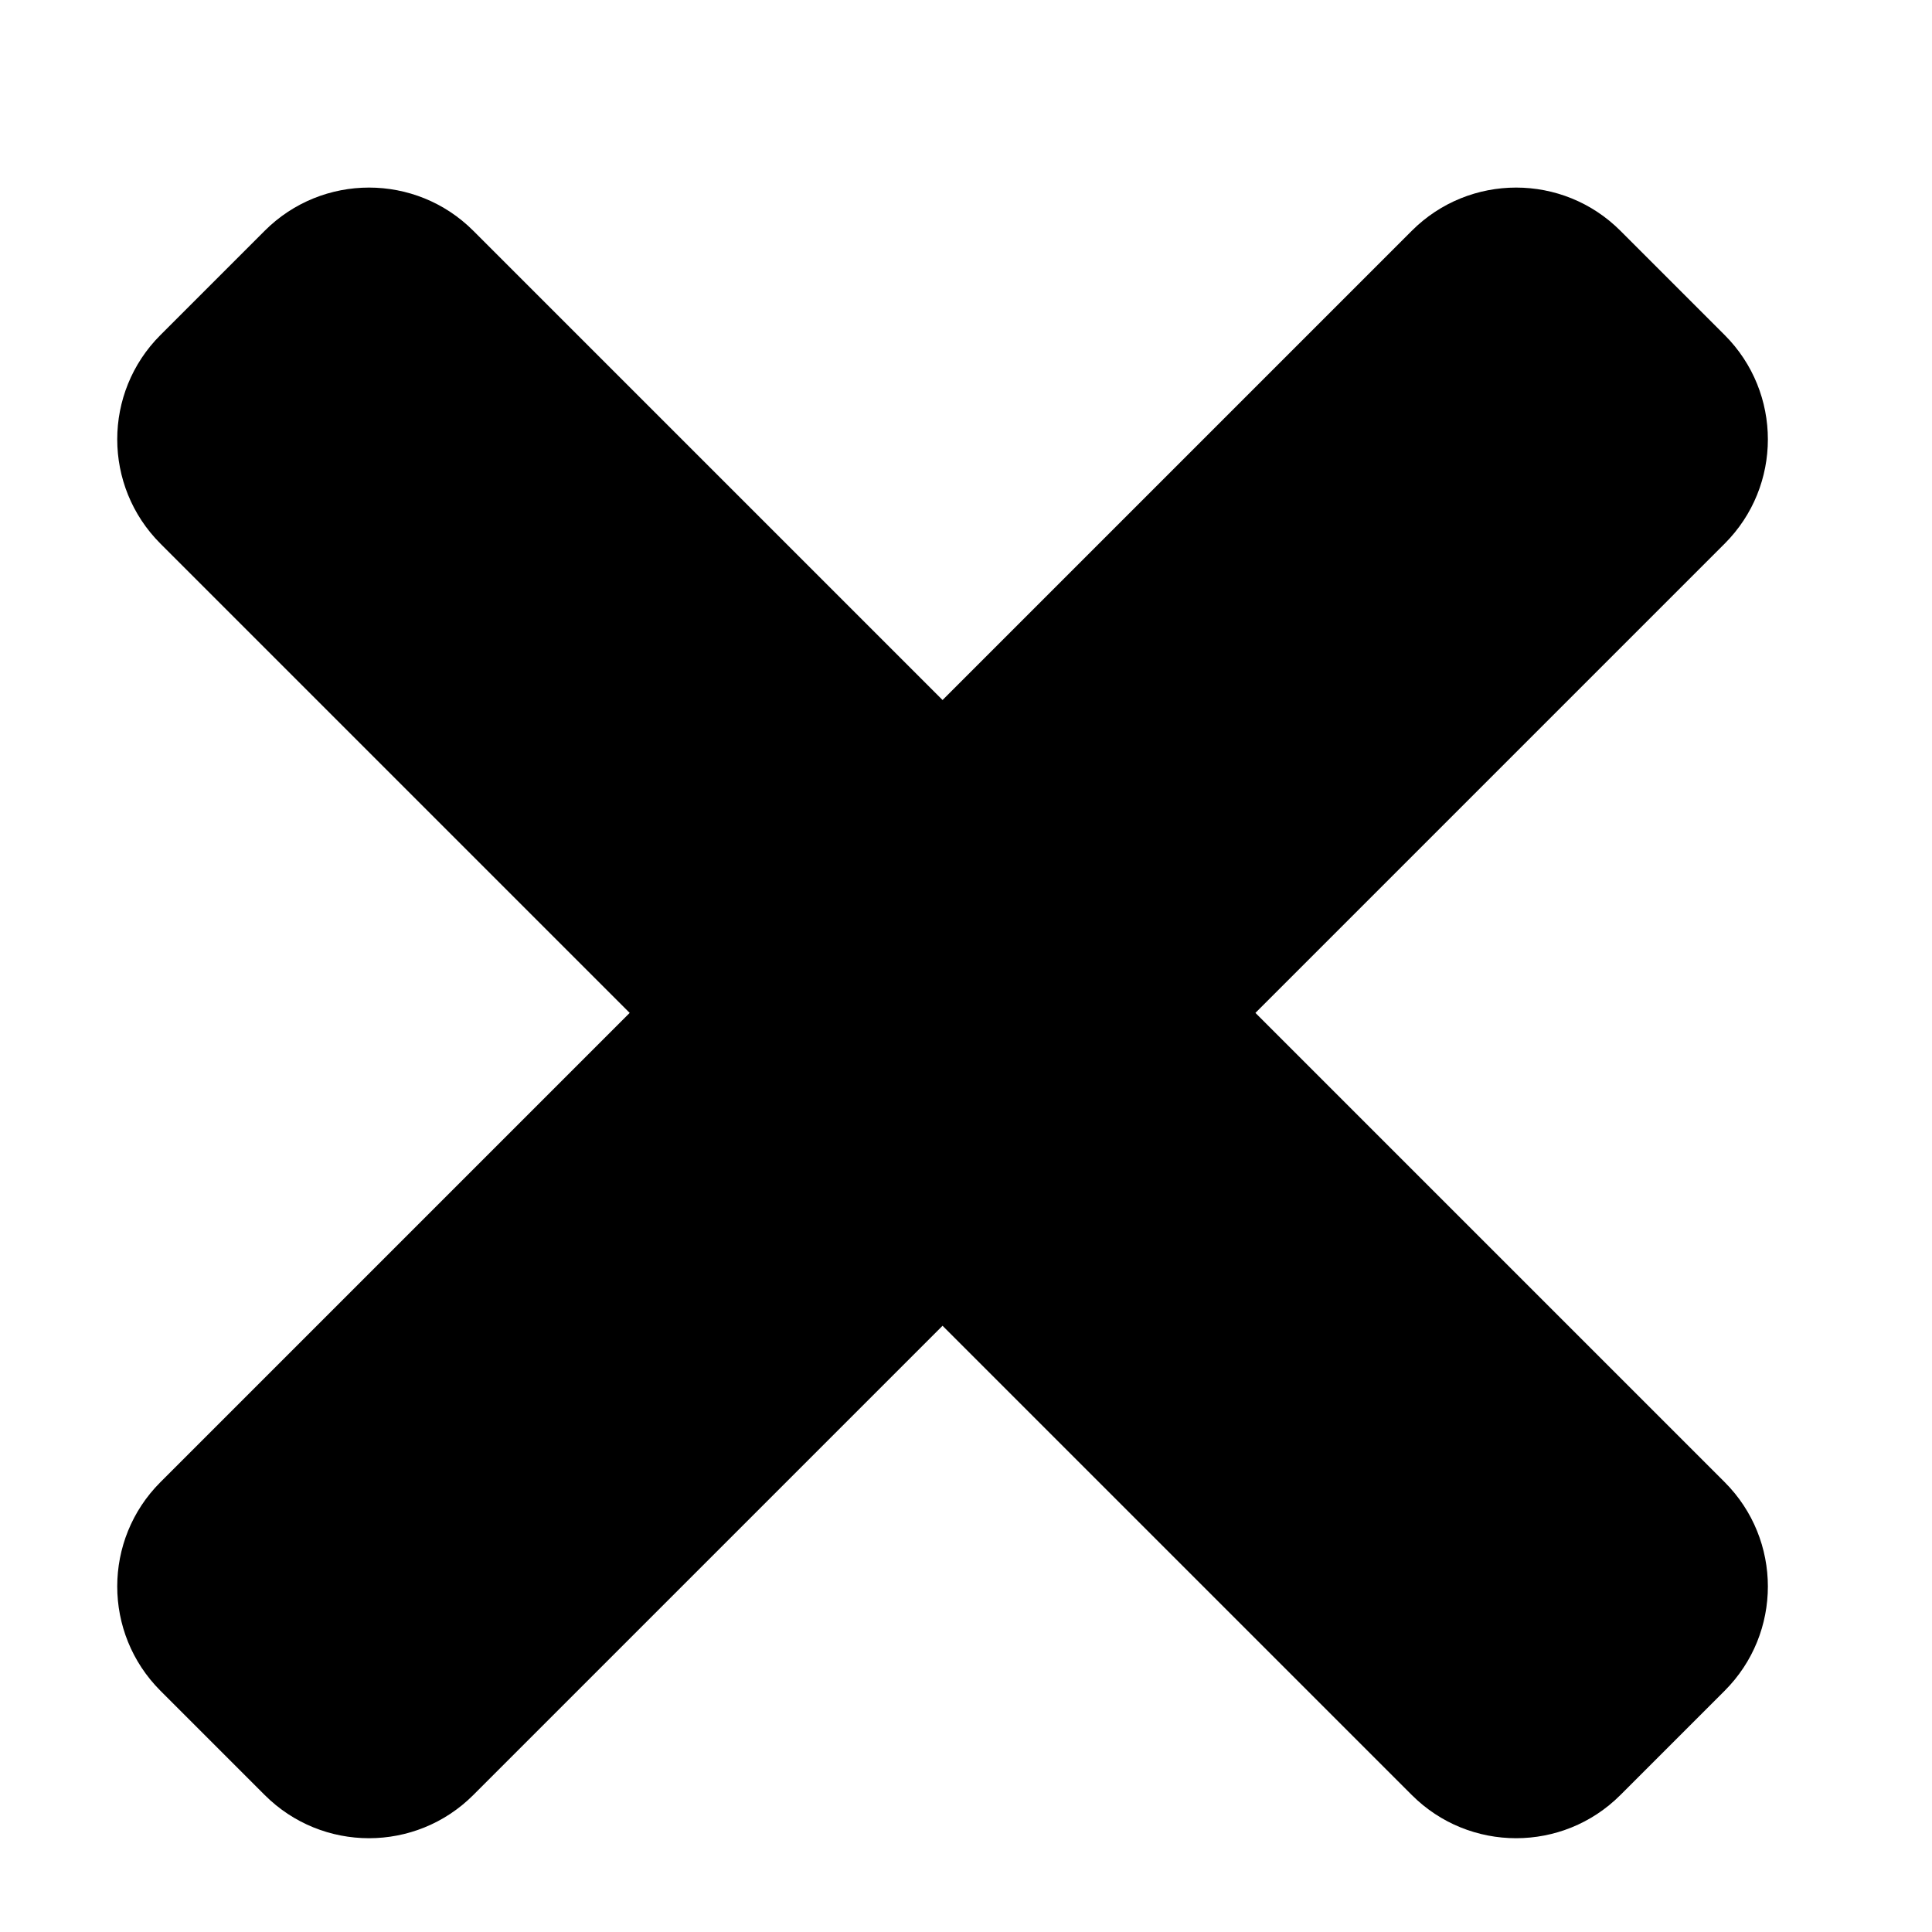
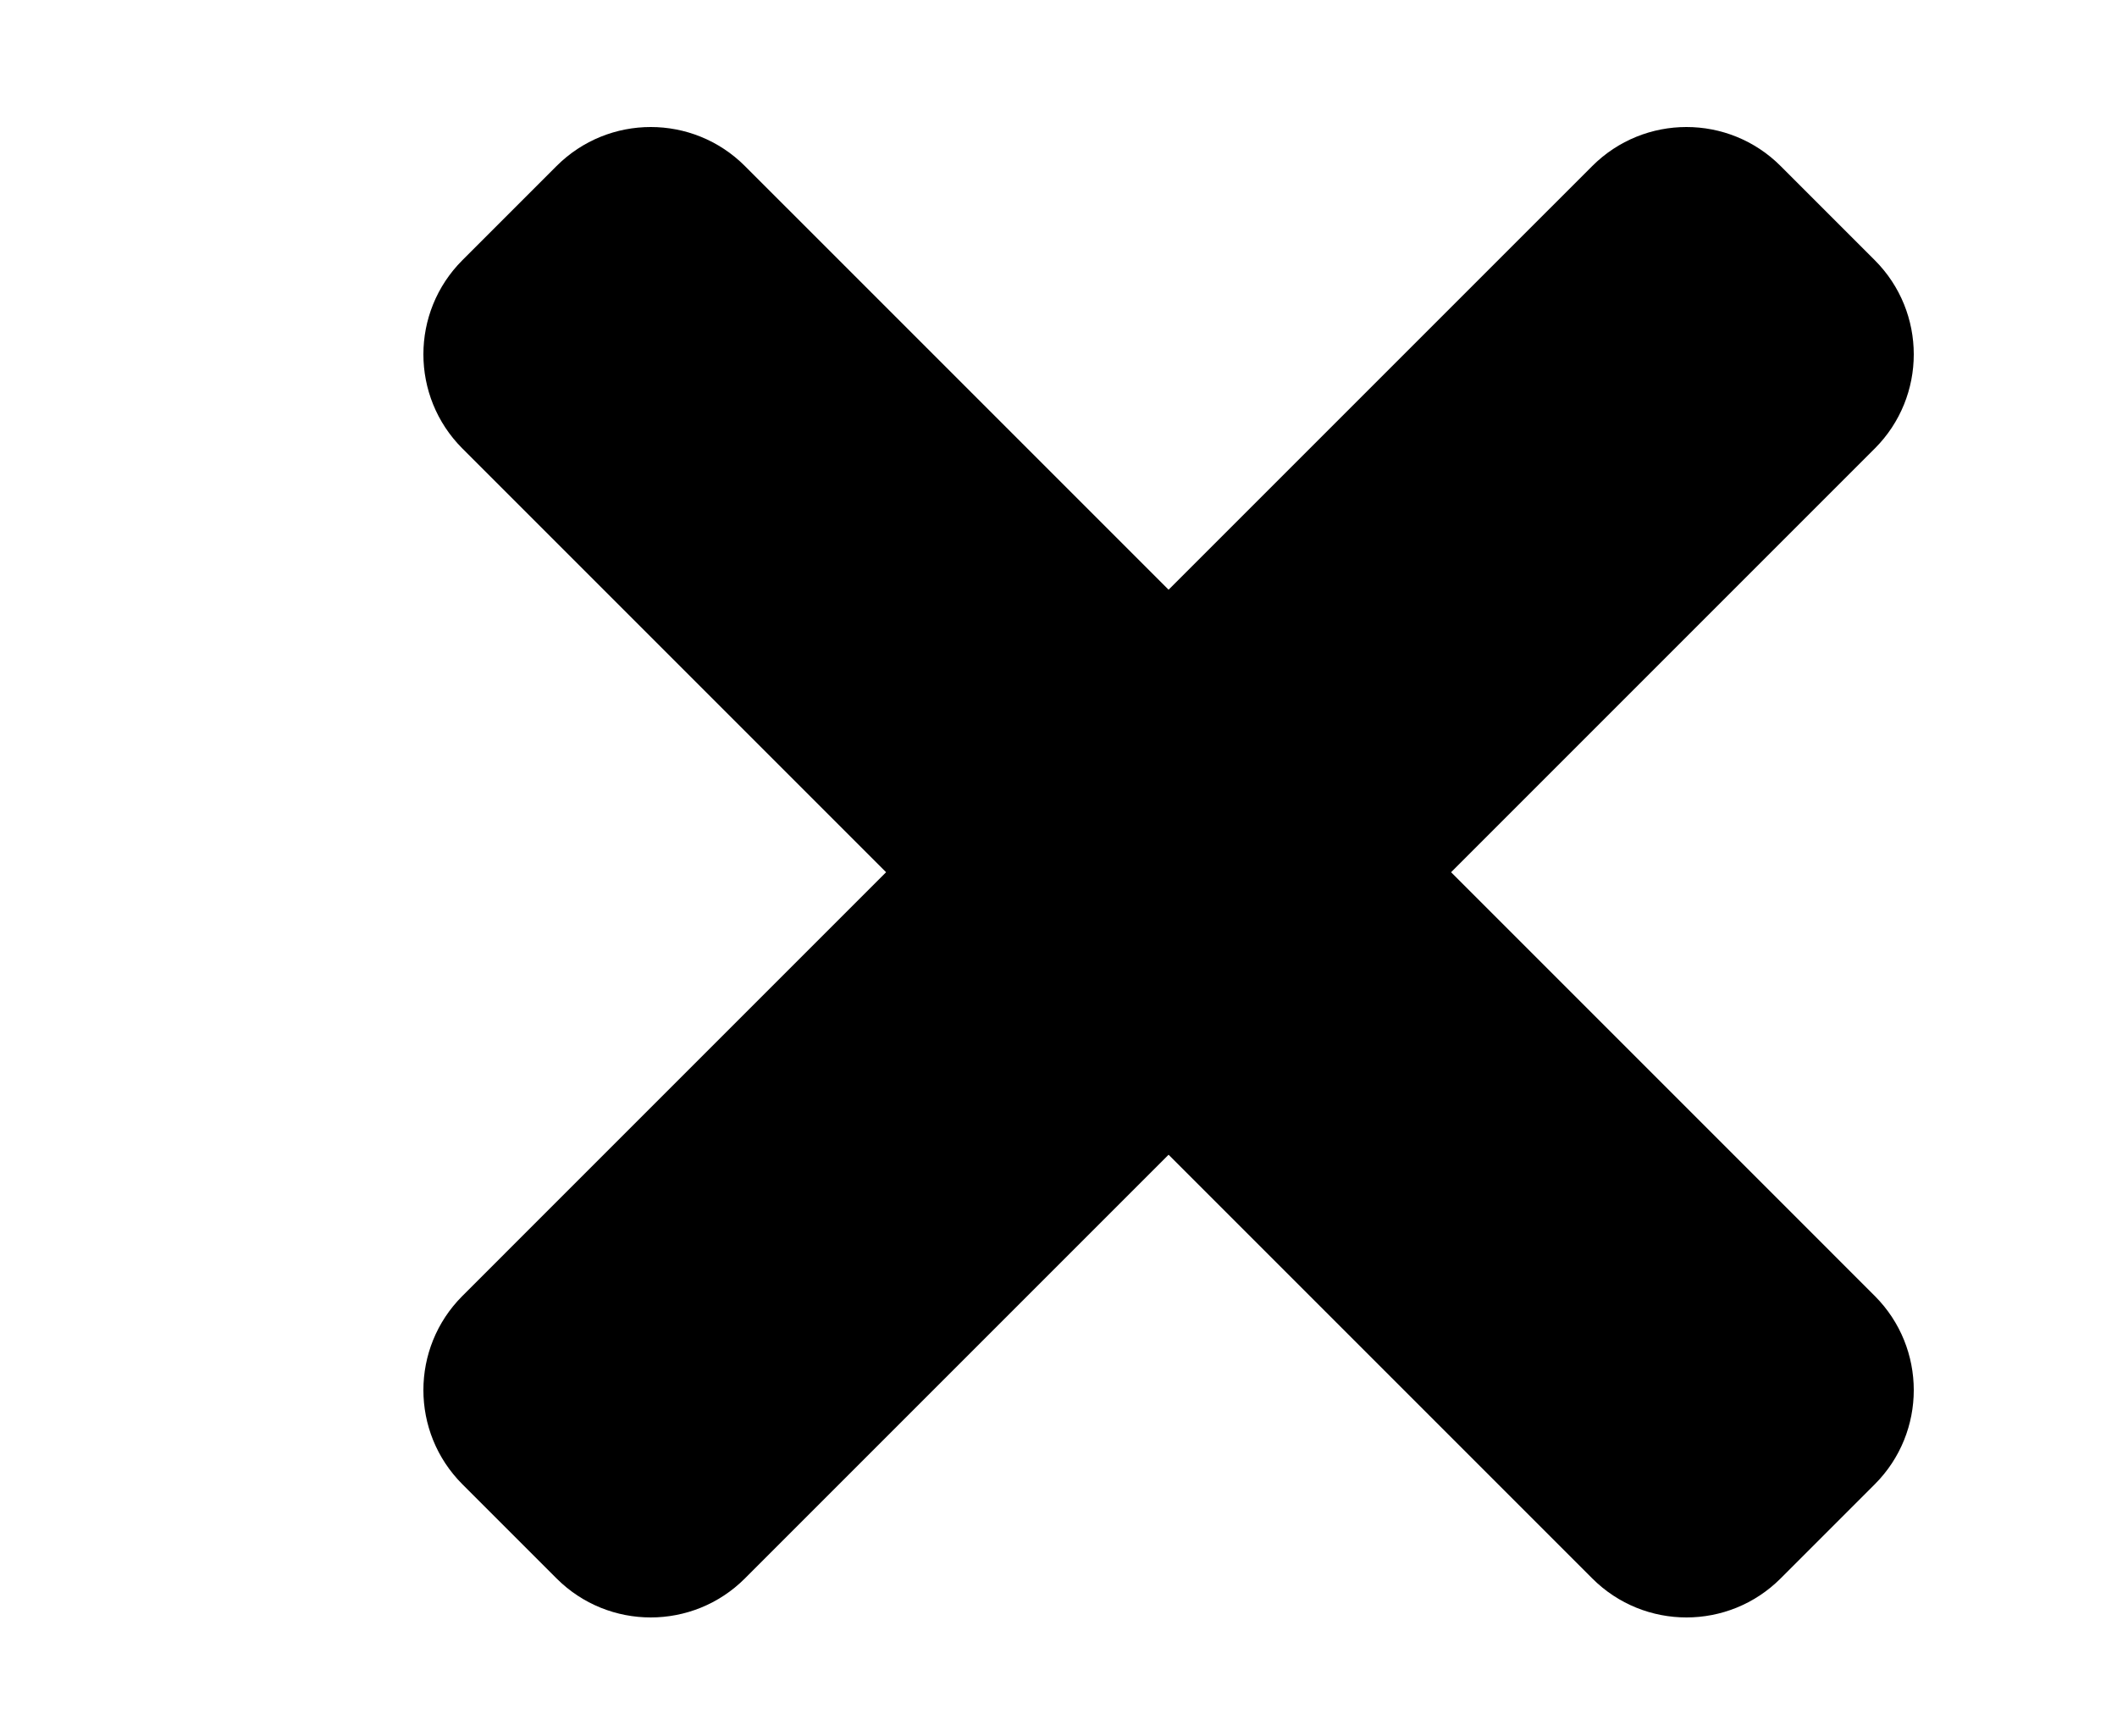
- <svg xmlns="http://www.w3.org/2000/svg" viewBox="-25 40 412 412">
+ <svg xmlns="http://www.w3.org/2000/svg" viewBox="-100 50 500 410">
  <path d="M242.72 256l100.07-100.07c12.28-12.28 12.28-32.19 0-44.48l-22.24-22.24c-12.28-12.28-32.19-12.28-44.48 0L176 189.28 75.93 89.21c-12.28-12.28-32.19-12.28-44.48 0L9.21 111.45c-12.28 12.28-12.28 32.19 0 44.48L109.28 256 9.21 356.07c-12.28 12.28-12.28 32.19 0 44.48l22.24 22.24c12.28 12.28 32.2 12.28 44.48 0L176 322.72l100.07 100.07c12.28 12.28 32.2 12.28 44.48 0l22.24-22.24c12.28-12.28 12.28-32.19 0-44.48L242.72 256z" />
</svg>
